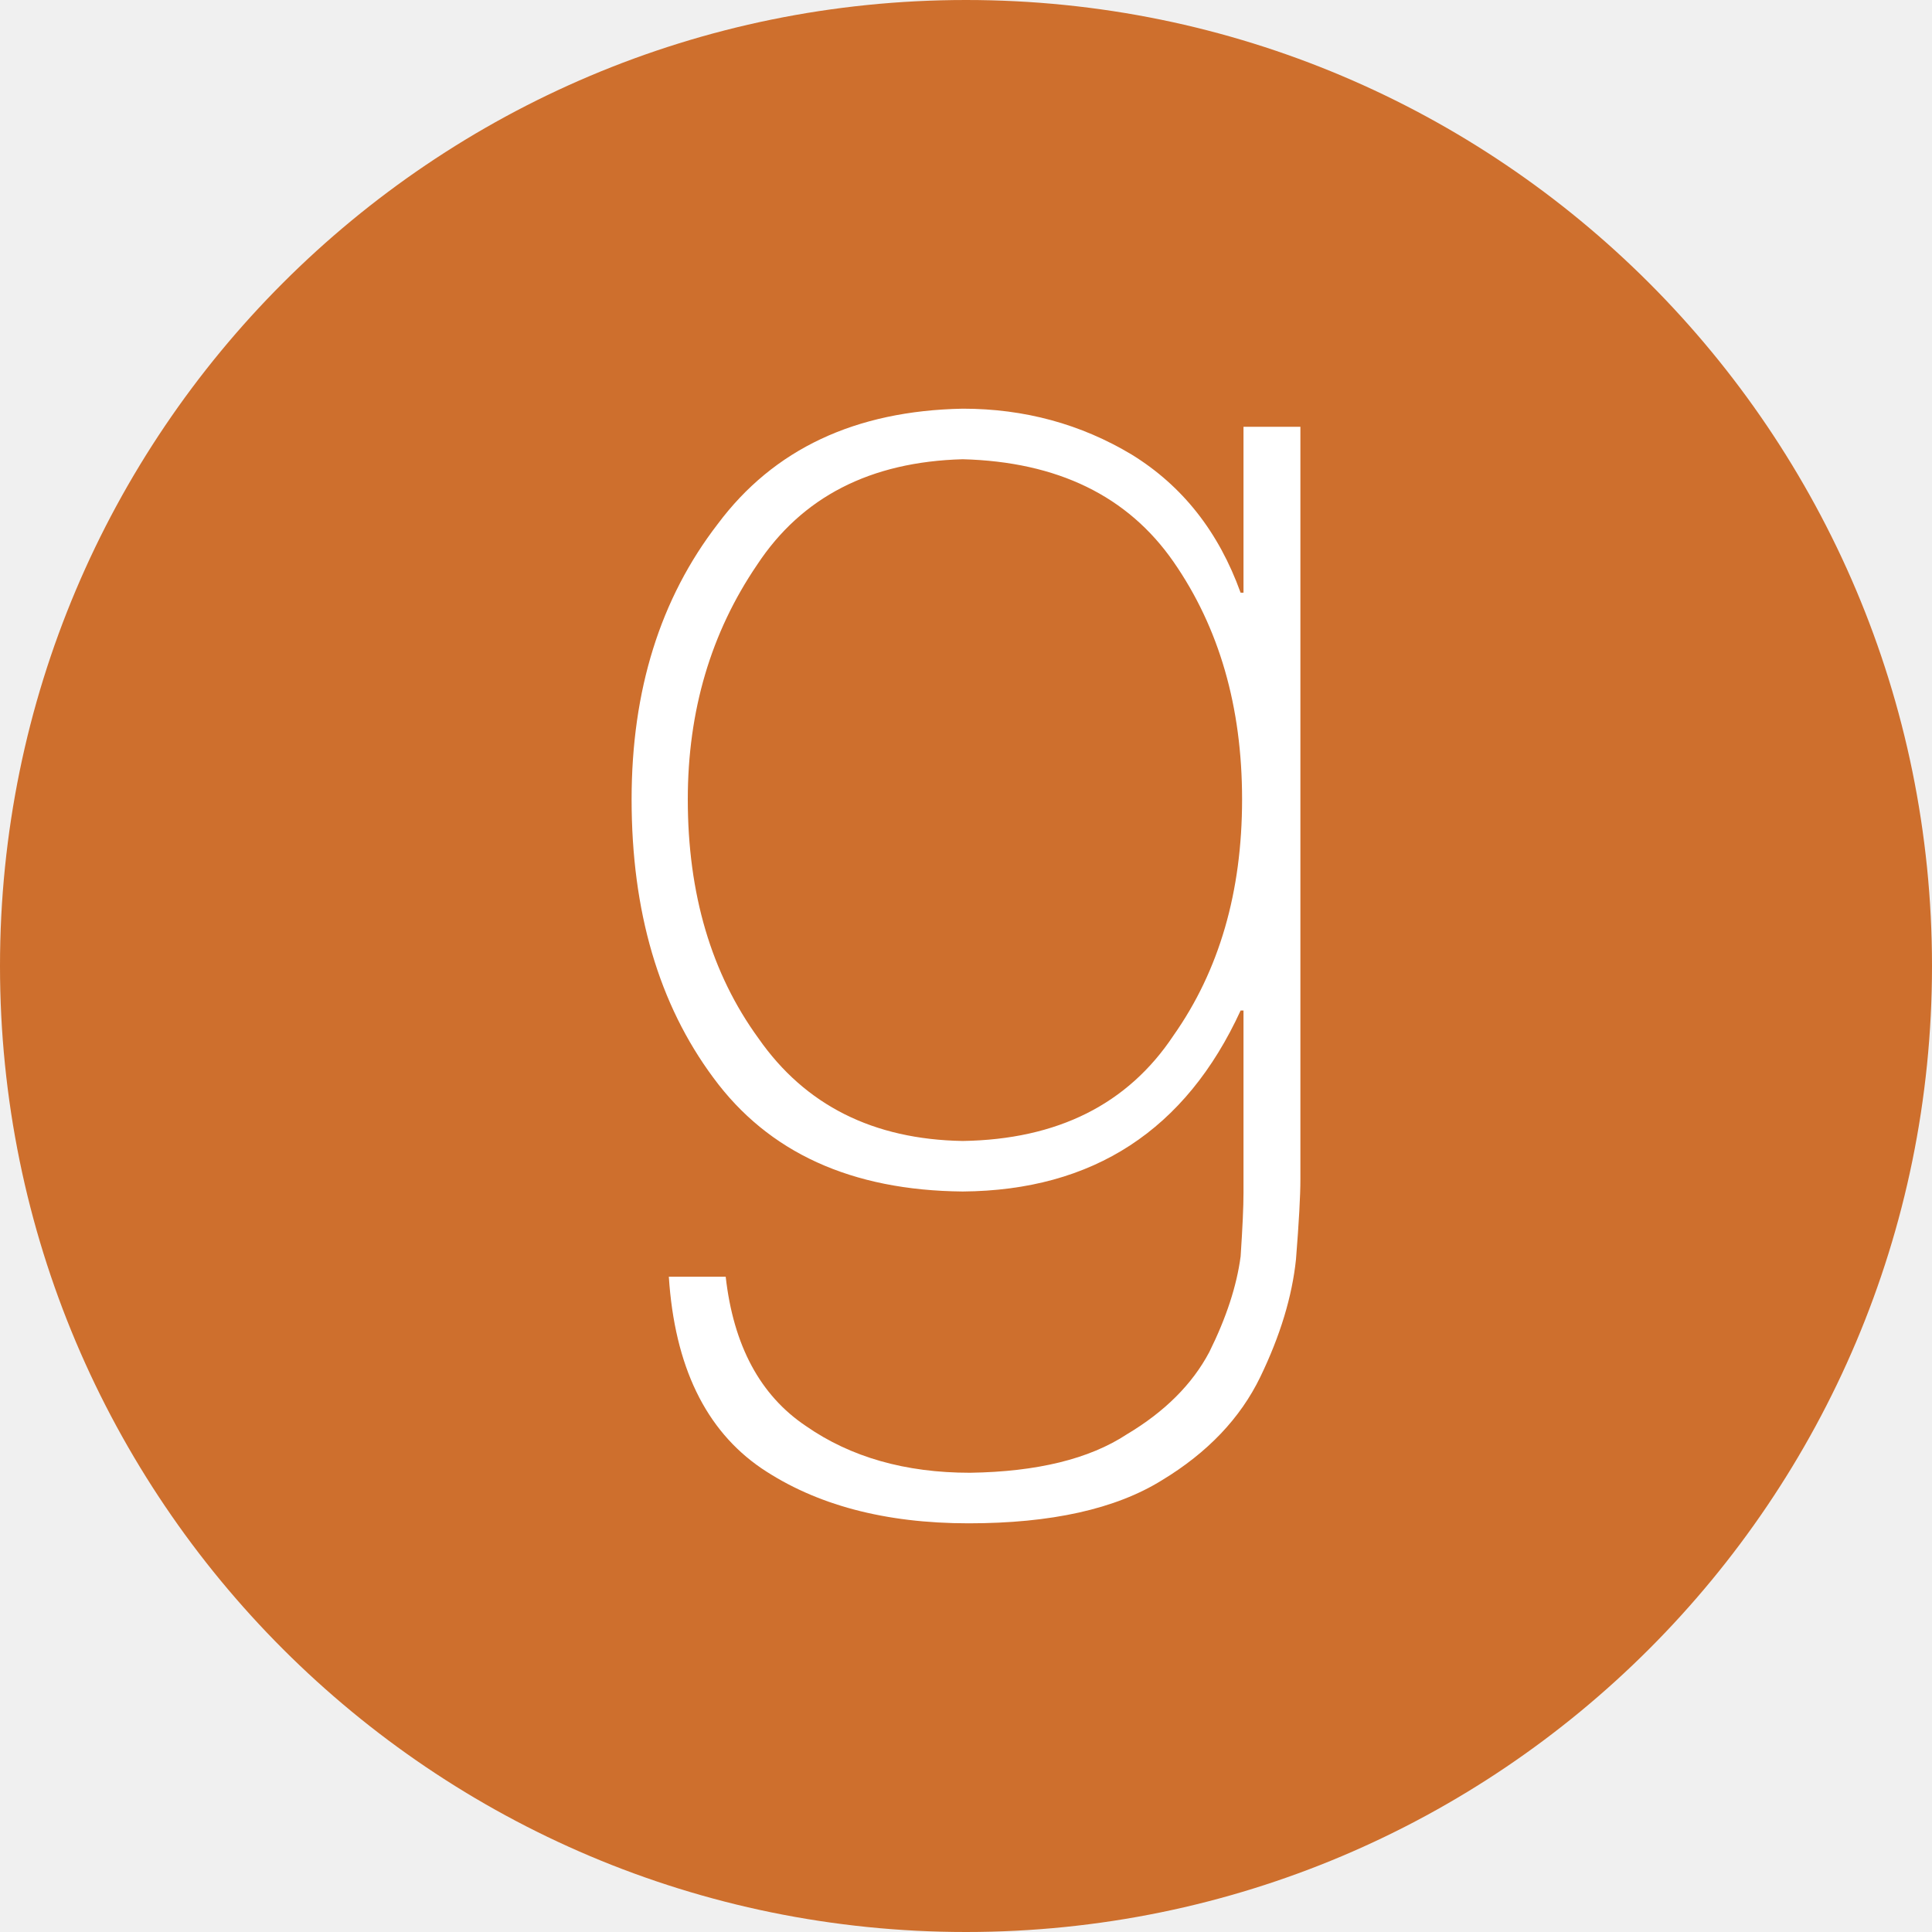
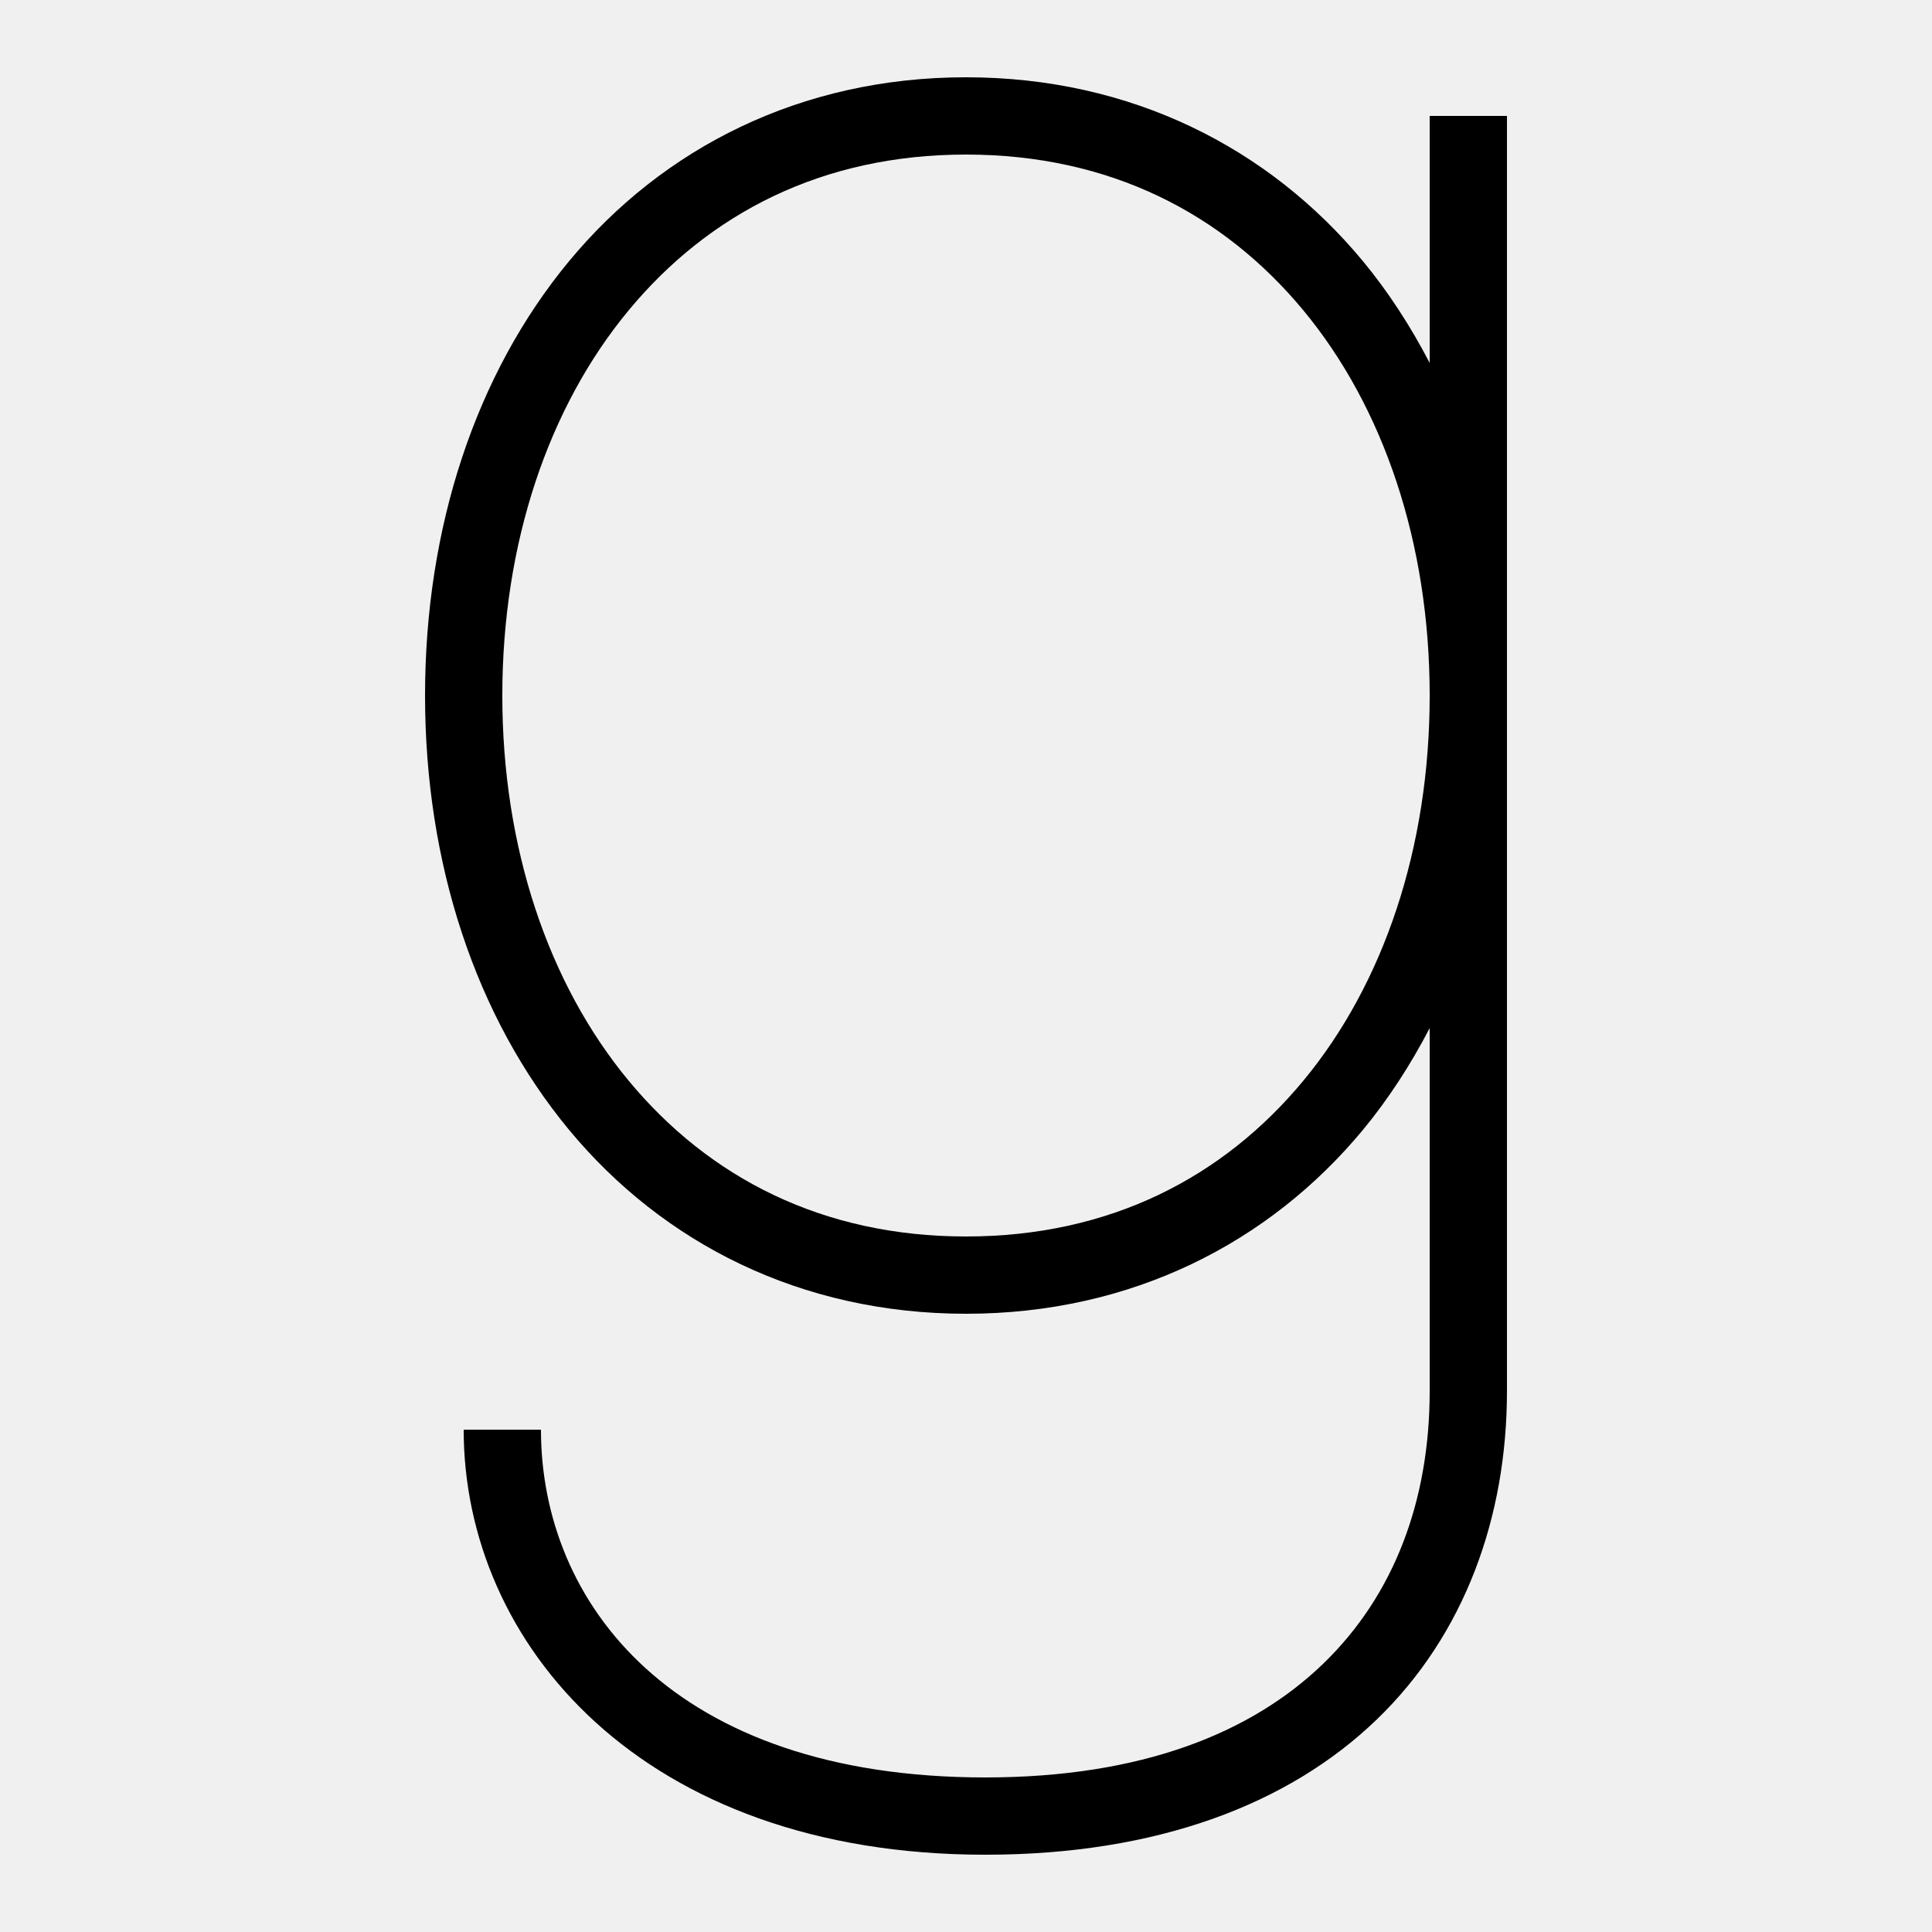
- <svg xmlns="http://www.w3.org/2000/svg" height="60px" version="1.1" viewBox="0 0 60 60" width="60px">
-   <defs />
-   <g fill="none" fill-rule="evenodd" id="flat" stroke="none" stroke-width="1">
-     <g id="goodreads">
-       <path d="M30,60 C46.569,60 60,46.569 60,30 C60,13.431 46.569,0 30,0 C13.431,0 0,13.431 0,30 C0,46.569 13.431,60 30,60 Z" fill="#CE6F2D" id="goodread" />
-       <path d="M29.899,37.003 C33.945,36.972 36.822,35.098 38.529,31.382 L38.618,31.382 L38.618,37.049 C38.618,37.472 38.588,38.127 38.529,39.017 C38.407,39.938 38.082,40.929 37.555,41.991 C37.026,42.99 36.172,43.842 34.995,44.544 C33.832,45.309 32.209,45.707 30.125,45.738 C28.116,45.738 26.418,45.254 25.028,44.286 C23.608,43.334 22.778,41.788 22.537,39.649 L20.771,39.649 C20.952,42.428 21.91,44.411 23.646,45.598 C25.337,46.737 27.482,47.308 30.079,47.308 C32.646,47.308 34.647,46.863 36.082,45.972 C37.501,45.114 38.519,44.044 39.139,42.764 C39.758,41.484 40.128,40.265 40.248,39.11 C40.34,37.955 40.385,37.128 40.385,36.628 L40.385,13.255 L38.618,13.255 L38.618,18.407 L38.528,18.407 C37.848,16.518 36.723,15.09 35.152,14.121 C33.567,13.169 31.815,12.692 29.898,12.692 C26.56,12.755 24.023,13.949 22.288,16.276 C20.506,18.586 19.615,21.436 19.615,24.824 C19.615,28.306 20.46,31.186 22.151,33.466 C23.859,35.793 26.441,36.972 29.899,37.003 L29.899,37.003 Z M23.512,17.541 C24.9,15.433 27.029,14.34 29.899,14.262 C32.843,14.341 35.024,15.402 36.445,17.448 C37.864,19.493 38.574,21.952 38.574,24.825 C38.574,27.698 37.864,30.141 36.445,32.156 C35.024,34.295 32.843,35.387 29.899,35.434 C27.121,35.387 25.006,34.326 23.557,32.249 C22.091,30.235 21.36,27.76 21.36,24.825 C21.36,22.077 22.077,19.649 23.512,17.541 L23.512,17.541 Z" fill="#FFFFFF" />
-     </g>
-   </g>
+ <svg xmlns="http://www.w3.org/2000/svg" x="0px" y="0px" width="100" height="100" viewBox="0 0 50 50">
+   <path d="M 25 2 C 20.72 2 17.153 3.833 14.73 6.756 C 12.308 9.679 11 13.657 11 18 C 11 22.343 12.308 26.321 14.73 29.244 C 17.153 32.167 20.72 34 25 34 C 29.28 34 32.847 32.167 35.27 29.244 C 35.934 28.442 36.507 27.554 37 26.607 L 37 36 C 37 38.818 36.09 41.275 34.242 43.059 C 32.395 44.842 29.557 46 25.5 46 C 17.392 46 14 41.467 14 37 L 12 37 C 12 42.533 16.608 48 25.5 48 C 29.943 48 33.355 46.696 35.633 44.498 C 37.91 42.3 39 39.257 39 36 L 39 18 L 39 3 L 37 3 L 37 9.393 C 36.507 8.446 35.934 7.558 35.27 6.756 C 32.847 3.833 29.28 2 25 2 z M 25 4 C 28.72 4 31.653 5.525 33.73 8.031 C 35.808 10.537 37 14.059 37 18 C 37 21.941 35.808 25.463 33.73 27.969 C 31.653 30.475 28.72 32 25 32 C 21.28 32 18.347 30.475 16.27 27.969 C 14.192 25.463 13 21.941 13 18 C 13 14.059 14.192 10.537 16.27 8.031 C 18.347 5.525 21.28 4 25 4 z" />
</svg>
